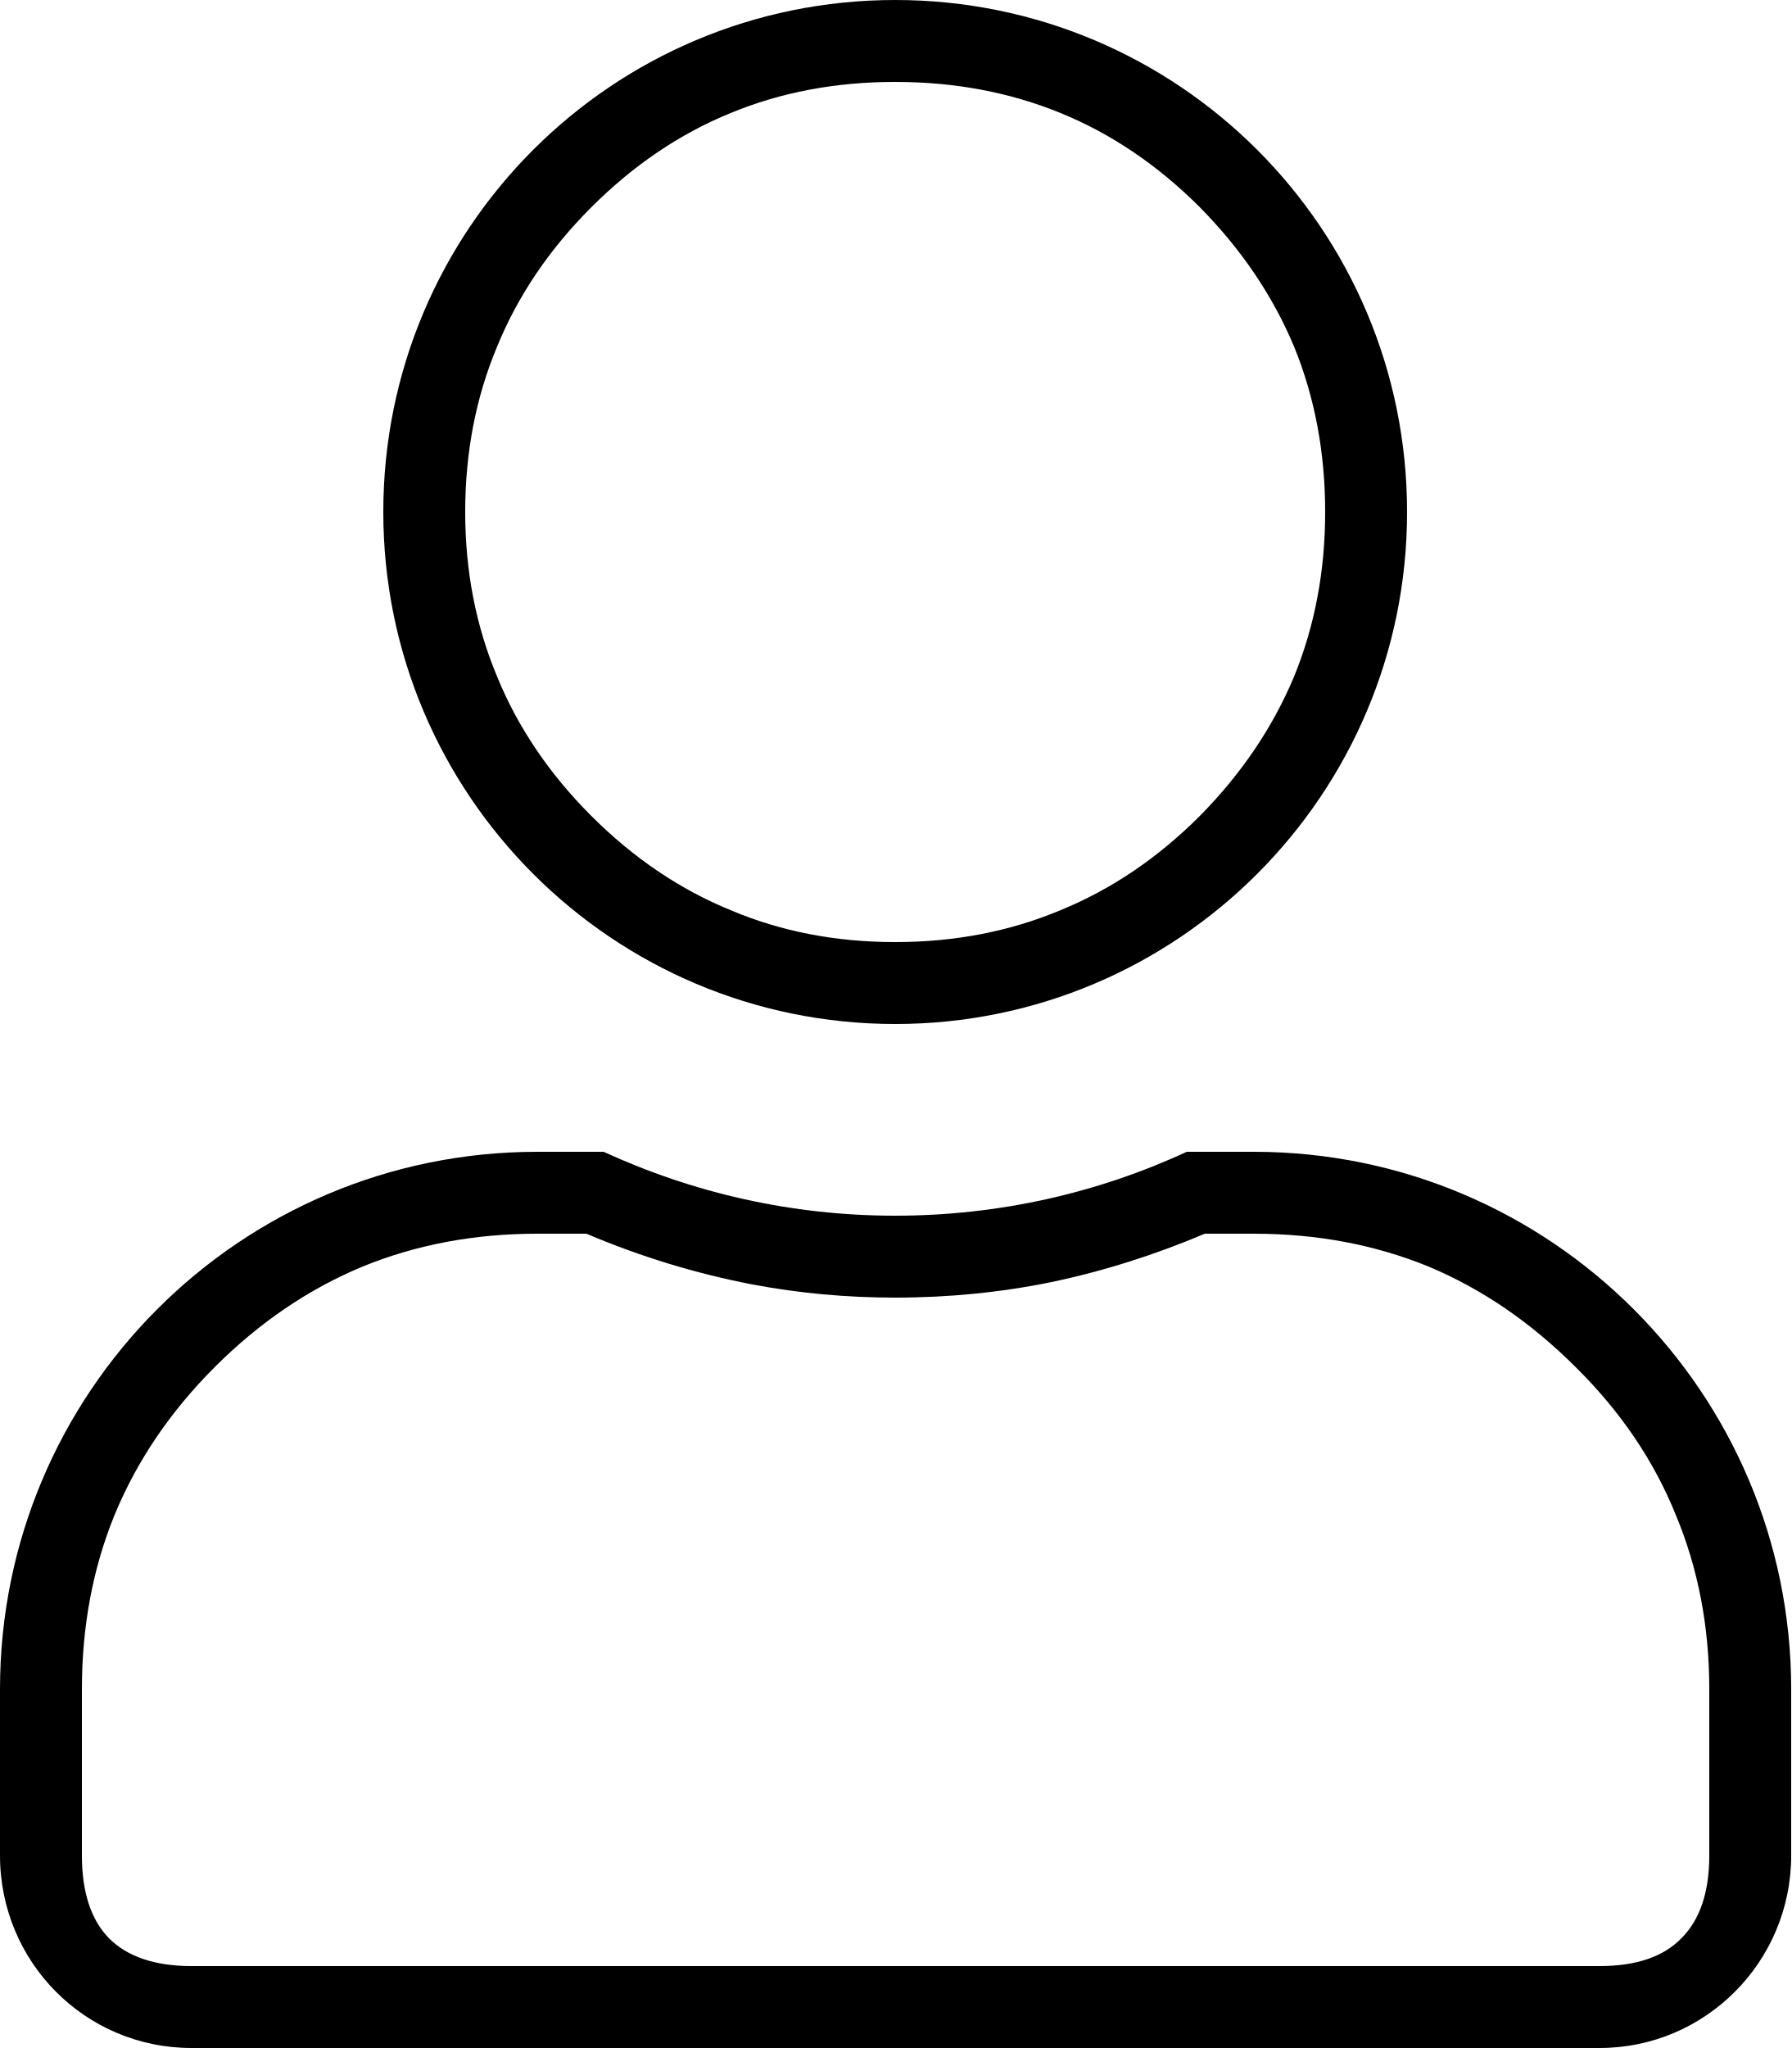
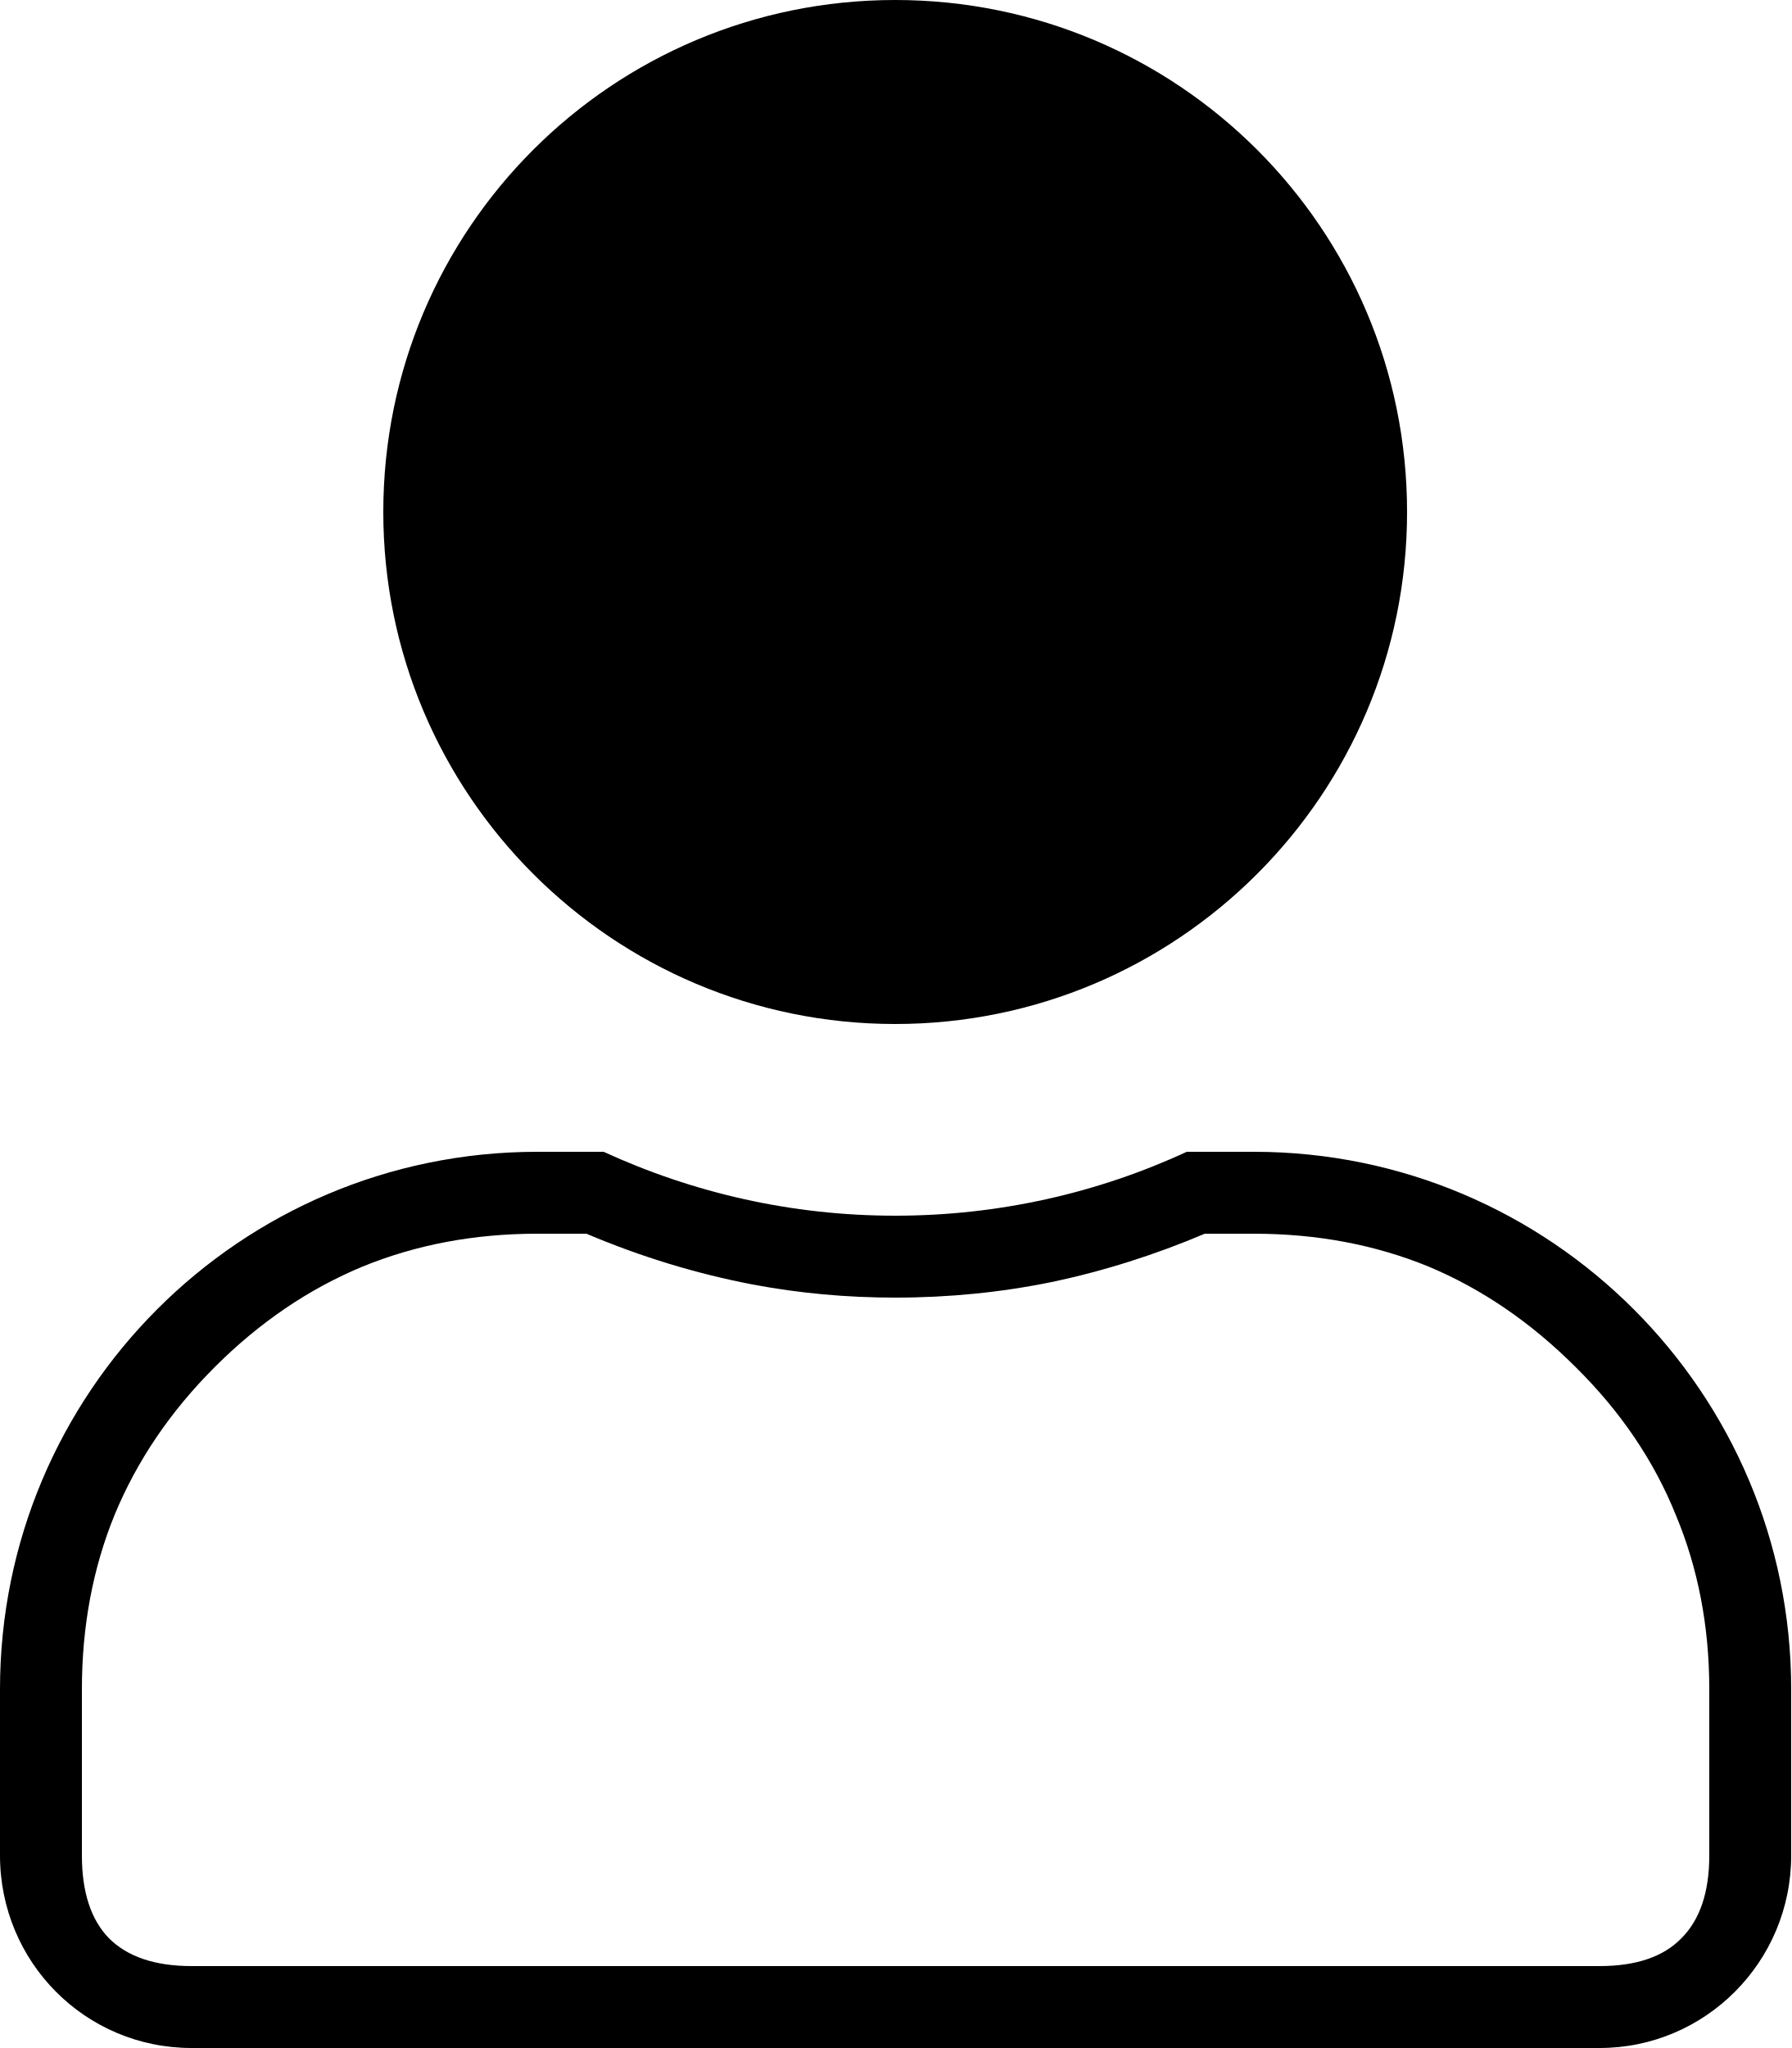
- <svg xmlns="http://www.w3.org/2000/svg" width="21.875" height="25" viewBox="0 0 21.875 25" fill="none">
+ <svg xmlns="http://www.w3.org/2000/svg" width="21.875" height="25" viewBox="0 0 21.875 25" fill="none" xmlnsXlink="http://www.w3.org/1999/xlink">
  <defs />
-   <path id="Vector" d="M17.18 6.25C17.18 9.7 14.38 12.5 10.93 12.5C7.48 12.5 4.68 9.7 4.68 6.25C4.68 2.79 7.48 0 10.93 0C14.38 0 17.18 2.79 17.18 6.25ZM15.8 4.23Q16.18 5.16 16.18 6.25Q16.18 7.33 15.8 8.26Q15.41 9.19 14.65 9.96Q13.88 10.73 12.95 11.11Q12.02 11.5 10.93 11.5Q9.84 11.5 8.92 11.11Q7.99 10.73 7.22 9.96Q6.45 9.19 6.07 8.26Q5.68 7.33 5.68 6.25Q5.68 5.16 6.07 4.23Q6.45 3.3 7.22 2.53Q7.99 1.76 8.92 1.38Q9.84 1 10.93 1Q12.02 1 12.95 1.38Q13.88 1.76 14.65 2.53Q15.41 3.3 15.8 4.23ZM14.49 14.06L15.31 14.06C18.93 14.06 21.87 17 21.87 20.62L21.87 22.65C21.87 23.95 20.82 25 19.53 25L2.34 25C1.04 25 0 23.95 0 22.65L0 20.62C0 17 2.93 14.06 6.56 14.06L7.37 14.06C8.46 14.56 9.66 14.84 10.93 14.84C12.2 14.84 13.41 14.56 14.49 14.06ZM14.71 15.06Q13.79 15.45 12.84 15.65Q11.91 15.84 10.93 15.84Q10.04 15.84 9.19 15.68Q8.15 15.48 7.16 15.06L6.56 15.06Q5.41 15.06 4.43 15.46Q3.44 15.87 2.62 16.69Q1.81 17.5 1.4 18.49Q1 19.47 1 20.62L1 22.65Q1 23.32 1.33 23.66Q1.67 24 2.34 24L19.53 24Q20.2 24 20.53 23.66Q20.87 23.32 20.87 22.65L20.87 20.62Q20.87 19.47 20.46 18.49Q20.06 17.5 19.24 16.69Q18.42 15.87 17.44 15.46Q16.46 15.06 15.31 15.06L14.71 15.06Z" fill="CurrentColor" fill-opacity="1" fill-rule="evenodd" />
+   <path id="Vector" d="M17.18 6.25C17.18 9.7 14.38 12.5 10.93 12.5C7.48 12.5 4.68 9.7 4.68 6.25C4.68 2.79 7.48 0 10.93 0C14.38 0 17.18 2.79 17.18 6.25ZM15.8 4.23Q16.18 5.16 16.18 6.25Q16.18 7.33 15.8 8.26Q15.41 9.19 14.65 9.96Q13.88 10.73 12.95 11.11Q12.02 11.5 10.93 11.5Q9.84 11.5 8.92 11.11Q7.99 10.73 7.22 9.96Q6.45 9.19 6.07 8.26Q5.68 7.33 5.68 6.25Q5.68 5.16 6.07 4.23Q6.45 3.3 7.22 2.53Q7.99 1.76 8.92 1.38Q9.84 1 10.93 1Q12.02 1 12.95 1.38Q13.88 1.76 14.65 2.53Q15.41 3.3 15.8 4.23ZM14.49 14.06L15.31 14.06C18.93 14.06 21.87 17 21.87 20.62L21.87 22.65C21.87 23.95 20.82 25 19.53 25L2.34 25C1.04 25 0 23.95 0 22.65L0 20.62C0 17 2.93 14.06 6.56 14.06L7.37 14.06C8.46 14.56 9.66 14.84 10.93 14.84C12.2 14.84 13.41 14.56 14.49 14.06ZM14.71 15.06Q13.79 15.45 12.84 15.65Q11.91 15.84 10.93 15.84Q10.04 15.84 9.19 15.68Q8.15 15.48 7.16 15.06L6.56 15.06Q5.41 15.06 4.43 15.46Q3.44 15.87 2.62 16.69Q1.81 17.5 1.4 18.49Q1 19.47 1 20.62L1 22.65Q1 23.32 1.33 23.66Q1.67 24 2.34 24L19.53 24Q20.2 24 20.53 23.66Q20.87 23.32 20.87 22.65L20.87 20.62Q20.87 19.47 20.46 18.49Q20.06 17.5 19.24 16.69Q18.42 15.87 17.44 15.46Q16.46 15.06 15.31 15.06L14.71 15.06Z" fill="CurrentColor" fillOpacity="1" fillRule="evenodd" />
</svg>
